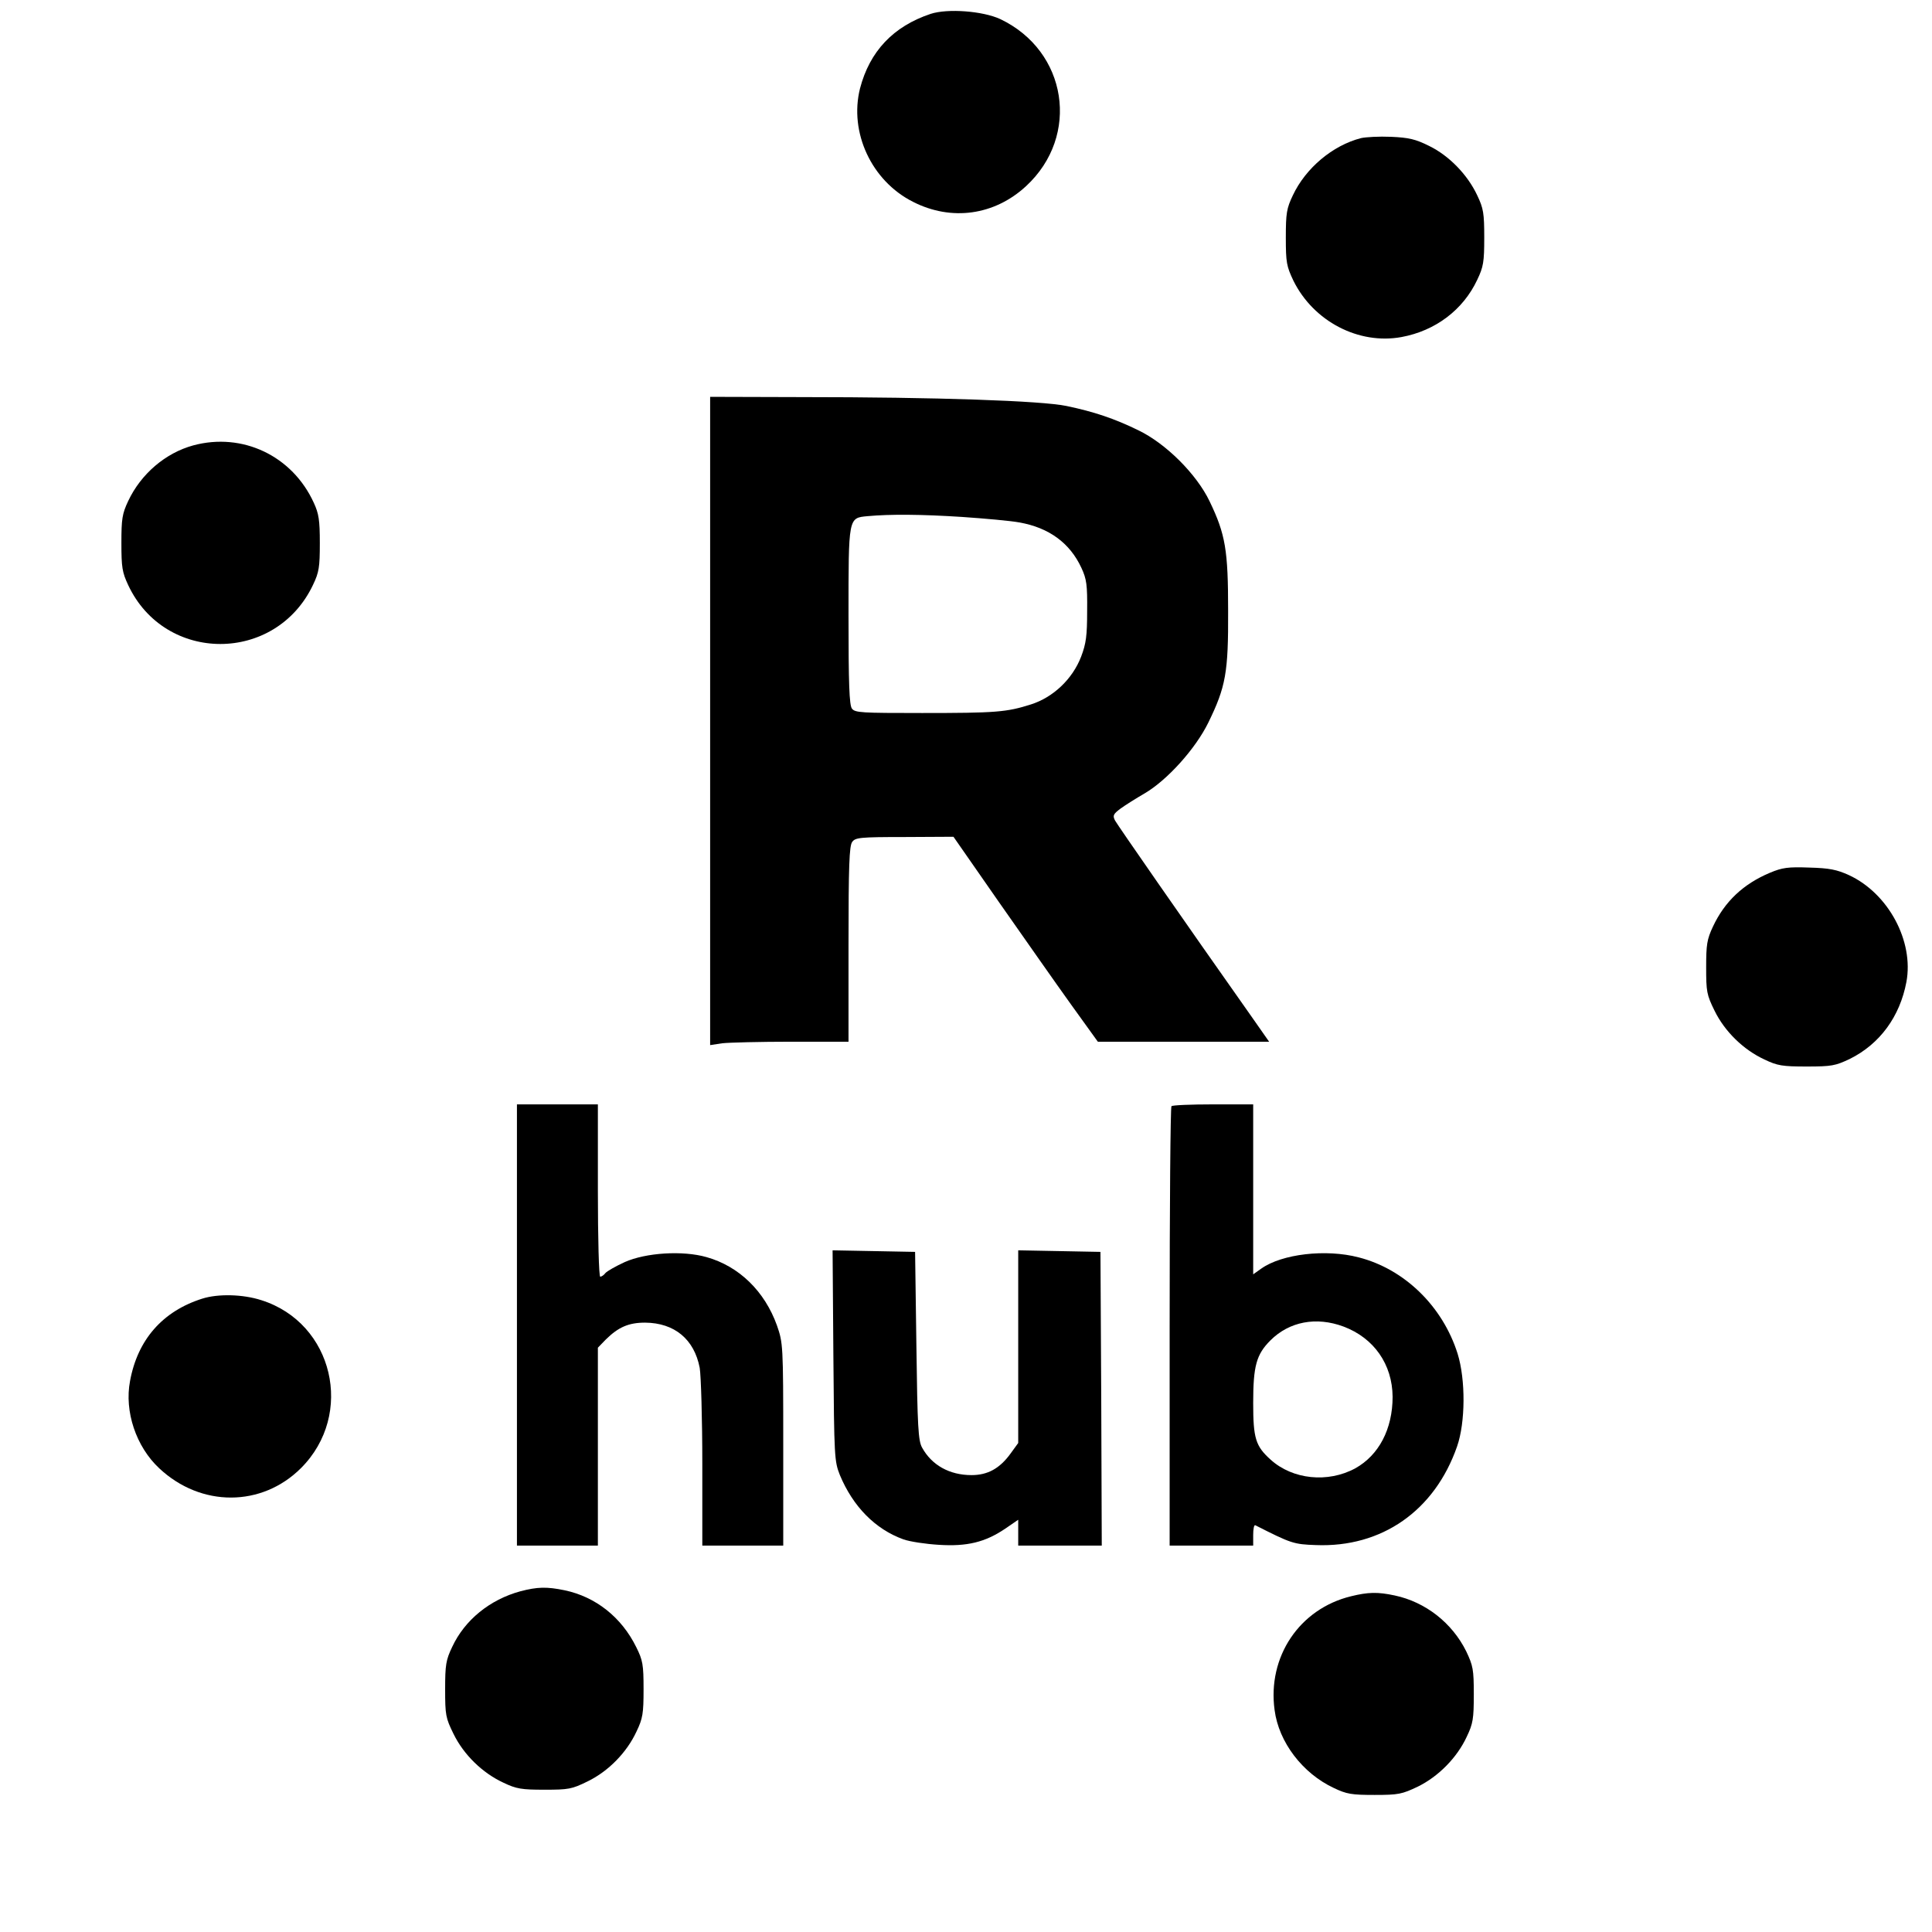
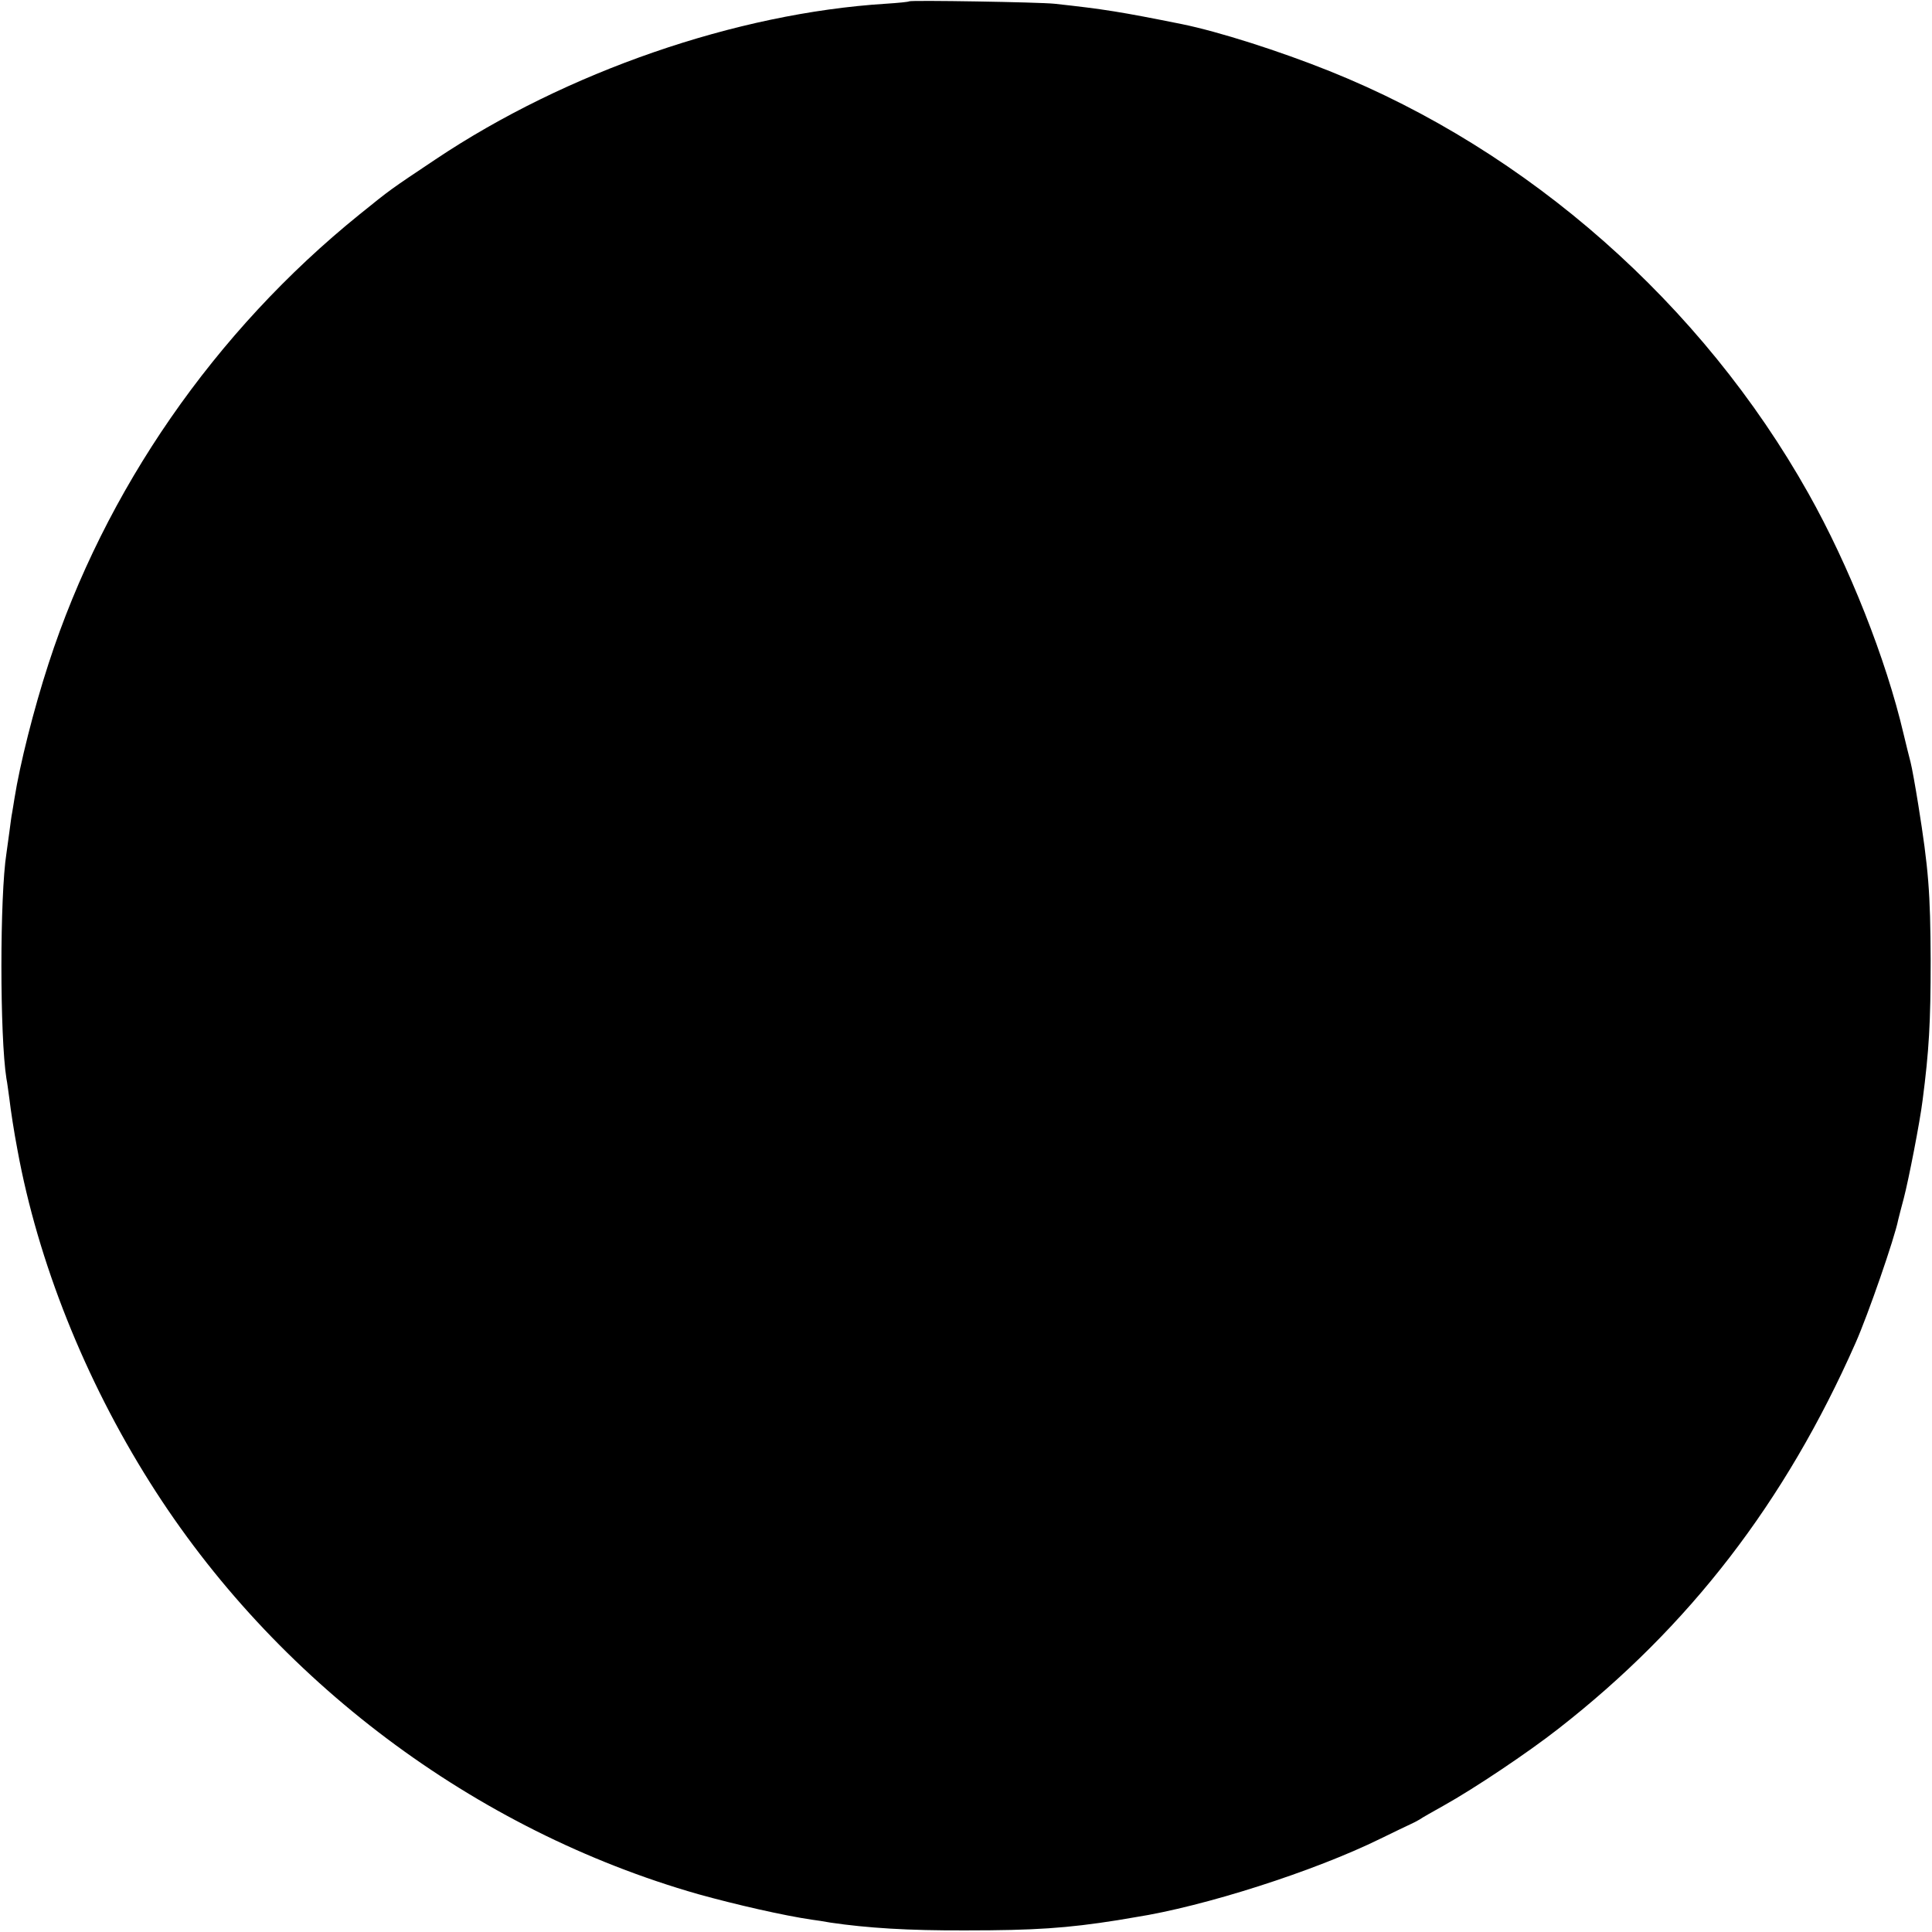
- <svg xmlns="http://www.w3.org/2000/svg" version="1.0" width="740pt" height="740pt" viewBox="0 0 740 740" preserveAspectRatio="xMidYMid meet">
-   <g transform="translate(0,740) scale(0.1,-0.1)" fill="#000000" stroke="none">
-     <path d="M3565 7347 c-144 -48 -234 -144 -271 -286 -42 -168 44 -354 203 -434 147 -75 312 -52 433 60 209 193 158 518 -99 640 -67 31 -201 41 -266 20z" />
-     <path d="M5213 6871 c-109 -28 -212 -115 -261 -219 -24 -50 -27 -69 -27 -162 0 -96 3 -110 29 -165 77 -156 250 -246 414 -216 130 24 236 104 290 219 24 50 27 69 27 162 0 93 -3 112 -27 162 -37 79 -108 152 -184 189 -52 26 -78 32 -146 35 -46 2 -97 -1 -115 -5z" />
-     <path d="M2720 4639 l0 -1242 46 7 c26 3 145 6 265 6 l219 0 0 373 c0 301 3 377 14 392 12 17 29 19 201 19 l187 1 174 -250 c96 -137 220 -314 276 -392 l103 -143 328 0 328 0 -63 90 c-273 387 -517 739 -527 757 -10 19 -7 25 21 46 18 13 59 39 92 58 87 51 195 171 244 271 67 137 77 192 76 428 0 233 -10 293 -71 420 -50 104 -167 221 -273 272 -92 45 -170 71 -275 93 -96 20 -498 34 -1017 34 l-348 1 0 -1241z m965 781 c88 -6 187 -15 219 -21 114 -20 194 -79 238 -174 20 -43 23 -65 22 -165 0 -95 -4 -125 -23 -175 -33 -86 -107 -156 -192 -183 -94 -30 -135 -33 -417 -33 -233 0 -257 1 -269 17 -10 14 -13 95 -13 354 0 381 -1 376 73 383 87 8 207 7 362 -3z" />
-     <path d="M740 5694 c-106 -29 -200 -109 -249 -213 -23 -49 -26 -68 -26 -161 0 -93 3 -112 26 -161 141 -301 565 -301 708 1 23 48 26 68 26 160 0 88 -4 113 -23 154 -82 180 -273 271 -462 220z" />
-     <path d="M6779 4057 c-102 -43 -173 -110 -218 -206 -23 -49 -26 -69 -26 -156 0 -93 2 -105 32 -166 39 -80 111 -150 191 -187 50 -24 69 -27 162 -27 96 0 110 3 165 29 115 57 192 162 217 295 29 156 -69 339 -220 409 -46 21 -75 27 -152 29 -82 3 -103 0 -151 -20z" />
-     <path d="M1980 2325 l0 -845 155 0 155 0 0 379 0 379 31 32 c48 47 87 64 150 64 113 -1 188 -64 209 -173 5 -30 10 -195 10 -367 l0 -314 155 0 155 0 0 388 c0 383 -1 388 -24 455 -47 131 -145 227 -270 262 -91 26 -232 17 -313 -19 -35 -16 -68 -35 -74 -42 -6 -8 -15 -14 -20 -14 -5 0 -9 147 -9 330 l0 330 -155 0 -155 0 0 -845z" />
-     <path d="M4487 3163 c-4 -3 -7 -384 -7 -845 l0 -838 160 0 160 0 0 41 c0 22 3 39 8 37 138 -70 147 -73 232 -76 252 -10 455 131 541 378 32 92 33 255 2 355 -57 181 -203 324 -379 369 -126 33 -294 13 -373 -43 l-31 -22 0 325 0 326 -153 0 c-85 0 -157 -3 -160 -7z m659 -844 c117 -44 187 -145 188 -269 0 -124 -53 -224 -143 -274 -105 -57 -240 -43 -324 33 -58 52 -67 82 -67 217 0 142 12 186 66 240 72 72 175 92 280 53z" />
-     <path d="M3192 2208 c3 -391 4 -405 25 -458 50 -120 135 -207 243 -246 25 -9 86 -18 136 -21 108 -7 177 10 253 61 l51 35 0 -50 0 -49 160 0 160 0 -2 563 -3 562 -157 3 -158 3 0 -369 0 -369 -29 -40 c-42 -58 -88 -83 -150 -83 -84 0 -152 38 -189 105 -15 26 -18 80 -22 390 l-5 360 -158 3 -158 3 3 -403z" />
-     <path d="M775 2426 c-152 -48 -248 -157 -277 -316 -22 -116 23 -251 112 -334 160 -150 393 -149 543 1 206 206 124 556 -152 643 -71 23 -166 25 -226 6z" />
-     <path d="M1993 1305 c-117 -32 -213 -110 -261 -213 -24 -50 -27 -69 -27 -162 0 -99 2 -110 32 -171 39 -80 111 -150 191 -187 50 -24 70 -27 157 -27 93 0 105 2 166 32 80 39 150 111 187 191 24 50 27 69 27 162 0 94 -3 111 -28 161 -56 114 -155 193 -275 218 -68 14 -104 13 -169 -4z" />
-     <path d="M5175 1286 c-198 -48 -321 -232 -293 -436 16 -123 107 -242 226 -298 50 -24 69 -27 157 -27 92 0 105 3 166 32 79 39 150 111 187 191 24 50 27 69 27 162 0 96 -3 110 -29 165 -54 109 -156 189 -274 214 -65 14 -102 13 -167 -3z" />
+ <svg xmlns="http://www.w3.org/2000/svg" version="1.0" width="720pt" height="720pt" viewBox="0 0 720 720" preserveAspectRatio="xMidYMid meet">
+   <g transform="translate(0,720) scale(0.1,-0.1)" fill="#000000" stroke="none">
+     <path d="M3388 7195 c-1 -2 -41 -6 -88 -9 -556 -35 -1190 -254 -1677 -580 -172 -115 -164 -109 -283 -205 -540 -436 -949 -1027 -1159 -1674 -56 -172 -107 -376 -127 -502 -3 -22 -8 -47 -9 -55 -2 -8 -6 -40 -10 -70 -4 -30 -9 -66 -11 -80 -25 -159 -25 -682 0 -840 3 -14 7 -47 11 -75 5 -43 17 -122 30 -190 76 -416 251 -855 494 -1240 464 -737 1209 -1296 2043 -1534 140 -39 320 -80 423 -95 17 -2 48 -7 70 -11 136 -20 289 -30 505 -29 254 0 376 8 565 38 11 2 40 7 65 11 257 40 667 171 915 293 49 24 99 48 110 53 11 5 27 13 35 18 8 6 49 29 90 52 115 64 316 199 427 286 489 381 846 845 1108 1438 47 106 146 392 159 459 3 12 12 48 21 81 18 69 60 284 70 365 24 185 30 289 30 520 -1 255 -8 342 -46 580 -11 69 -24 141 -29 160 -5 19 -17 67 -26 105 -65 278 -203 627 -355 897 -396 705 -1043 1276 -1784 1573 -187 75 -413 147 -550 175 -229 46 -291 56 -475 76 -55 6 -537 14 -542 9z" />
  </g>
</svg>
